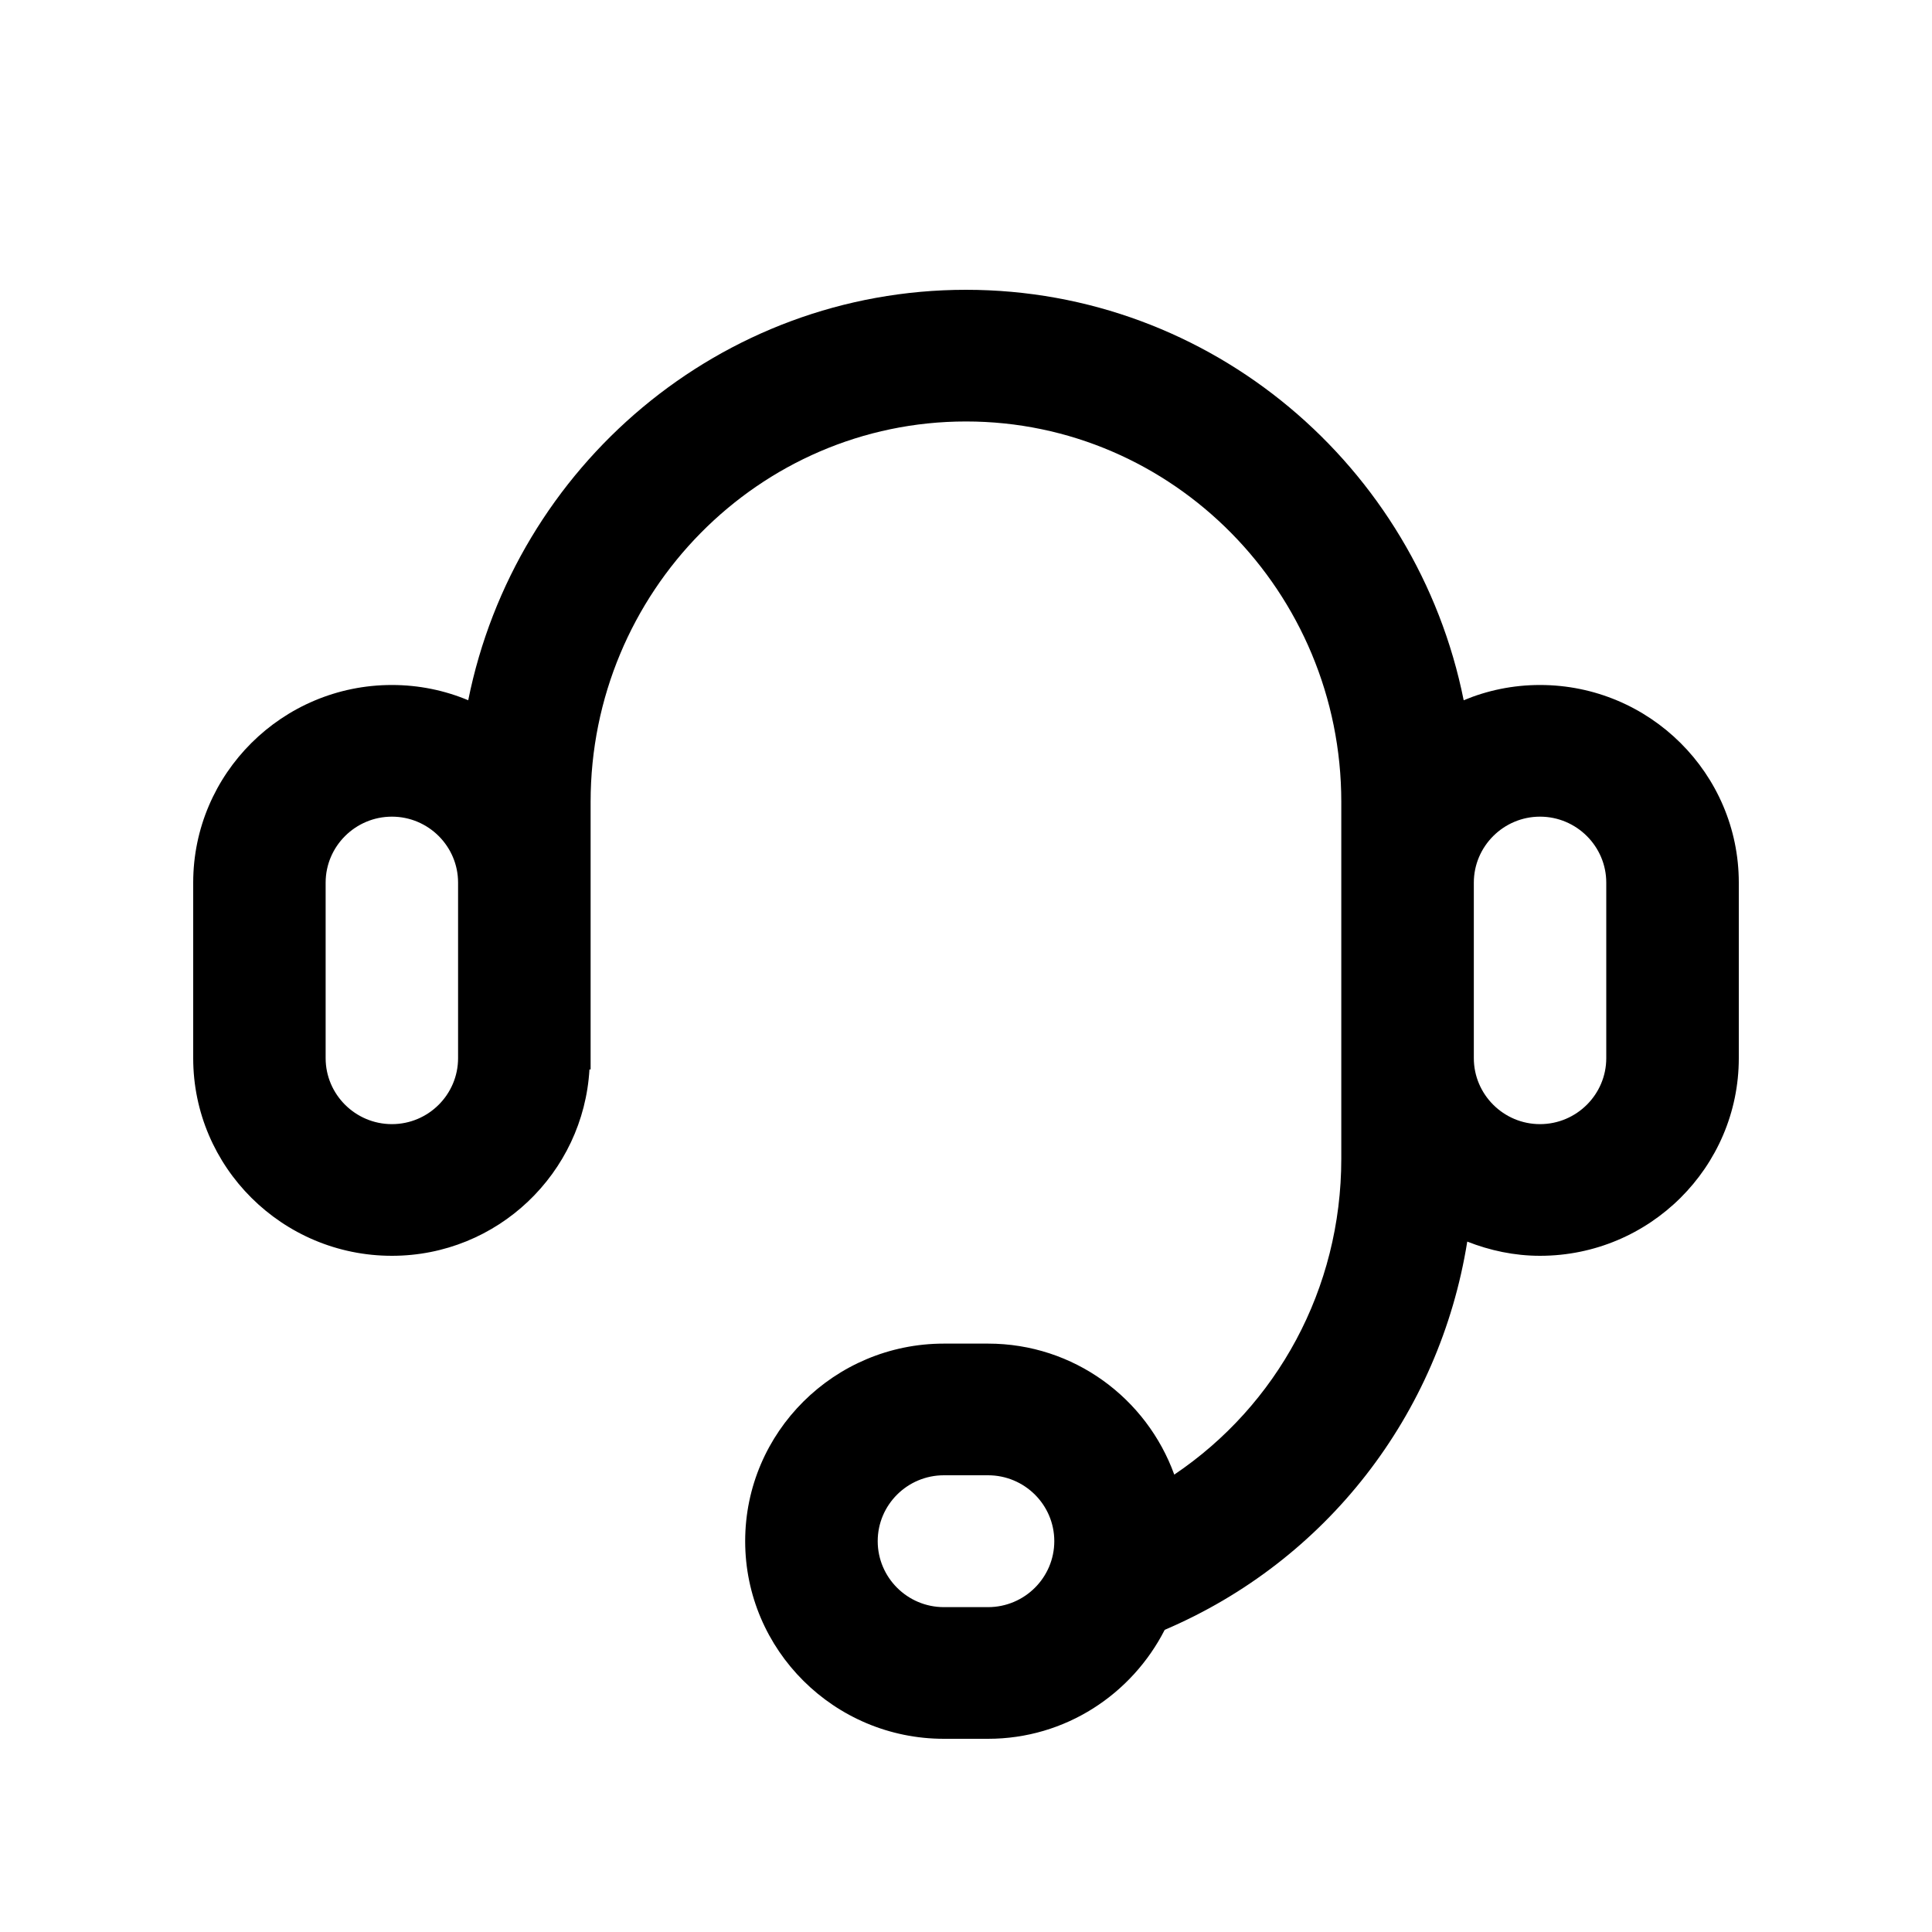
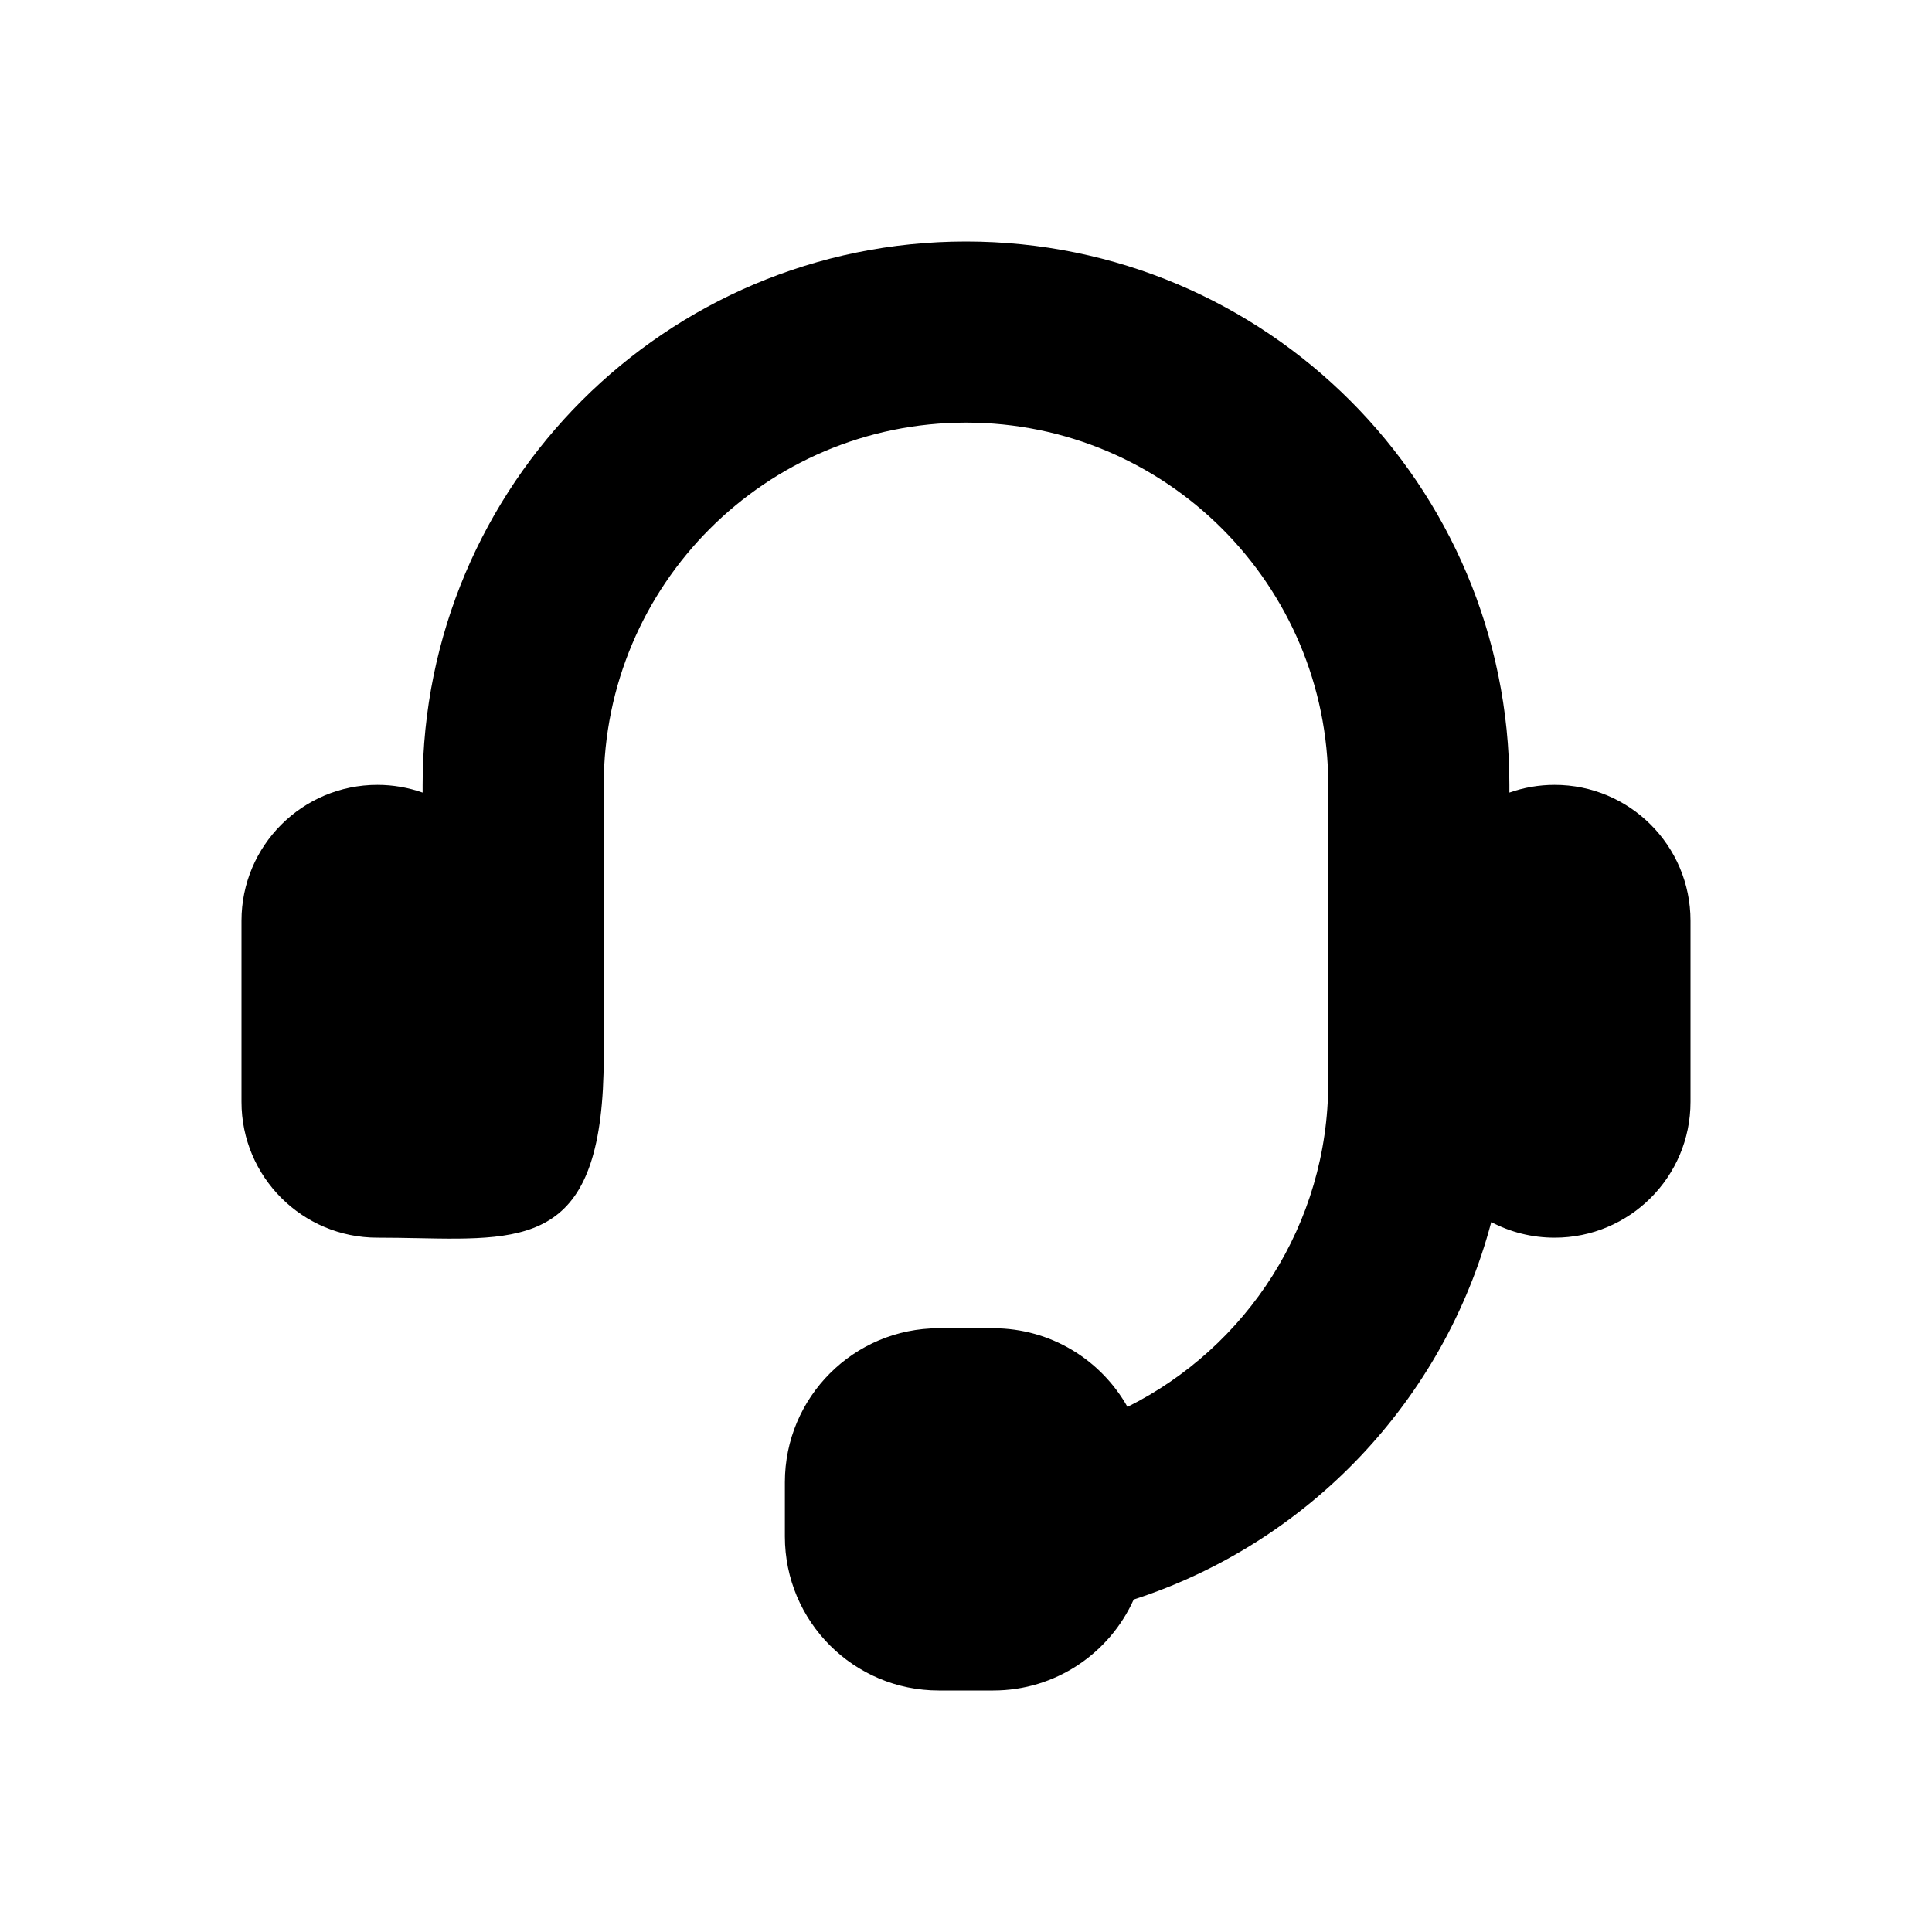
- <svg xmlns="http://www.w3.org/2000/svg" viewBox="0 0 20 20">
-   <path d="M16.628,10.954 C16.628,11.33 16.32,11.637 15.942,11.637 C15.565,11.637 15.257,11.33 15.257,10.954 L15.257,9.137 C15.257,8.761 15.565,8.454 15.942,8.454 C16.32,8.454 16.628,8.761 16.628,9.137 L16.628,10.954 Z M10.228,16.637 L9.771,16.637 C9.393,16.637 9.086,16.33 9.086,15.954 C9.086,15.578 9.393,15.272 9.771,15.272 L10.228,15.272 C10.607,15.272 10.914,15.578 10.914,15.954 C10.914,16.33 10.607,16.637 10.228,16.637 Z M4.057,11.637 C3.679,11.637 3.371,11.33 3.371,10.954 L3.371,9.137 C3.371,8.761 3.679,8.454 4.057,8.454 C4.435,8.454 4.742,8.761 4.742,9.137 L4.742,10.954 C4.742,11.33 4.435,11.637 4.057,11.637 Z M15.942,7.091 C15.662,7.091 15.396,7.147 15.152,7.249 C14.667,4.828 12.542,3 10,3 C7.458,3 5.333,4.828 4.847,7.249 C4.604,7.147 4.337,7.091 4.057,7.091 C2.922,7.091 2,8.009 2,9.137 L2,10.954 C2,12.082 2.922,13 4.057,13 C5.151,13 6.04,12.144 6.102,11.071 L6.114,11.071 L6.114,10.954 L6.114,9.137 L6.114,8.301 C6.114,6.13 7.857,4.363 10,4.363 C12.142,4.363 13.885,6.13 13.885,8.301 L13.885,9.137 L13.885,10.954 L13.885,11.995 C13.885,13.345 13.218,14.55 12.156,15.265 C11.87,14.476 11.118,13.909 10.228,13.909 L9.771,13.909 C8.637,13.909 7.714,14.826 7.714,15.954 C7.714,17.082 8.637,18 9.771,18 L10.228,18 C11.029,18 11.717,17.538 12.057,16.872 C13.729,16.159 14.902,14.645 15.189,12.853 C15.423,12.945 15.676,13 15.942,13 C17.077,13 18,12.082 18,10.954 L18,9.137 C18,8.009 17.077,7.091 15.942,7.091 Z" />
+ <svg xmlns="http://www.w3.org/2000/svg" viewBox="0 0 24 24">
+   <path d="M14.006 17.477C15.484 16.739 16.5 15.212 16.5 13.447V9.75C16.5 7.265 14.485 5.25 12 5.25C9.515 5.25 7.5 7.265 7.5 9.75V11.952C7.5 11.725 7.5 10.855 7.5 13.125C7.5 15.426 6.592 15.409 5.184 15.381C5.029 15.378 4.868 15.375 4.701 15.375L4.688 15.375C3.756 15.375 3 14.62 3 13.688V11.438C3 10.505 3.756 9.75 4.688 9.75C4.885 9.75 5.074 9.784 5.25 9.846V9.75C5.25 6.022 8.272 3 12 3C15.728 3 18.75 6.022 18.75 9.75V9.846C18.926 9.784 19.115 9.75 19.312 9.75C20.244 9.75 21 10.505 21 11.438V13.688C21 14.62 20.244 15.375 19.312 15.375C19.028 15.375 18.76 15.305 18.525 15.181C17.938 17.398 16.251 19.167 14.083 19.87C13.784 20.536 13.115 21 12.338 21H11.662C10.606 21 9.75 20.144 9.75 19.087V18.413C9.75 17.356 10.606 16.5 11.662 16.5H12.338C13.054 16.5 13.678 16.894 14.006 17.477Z" />
</svg>
